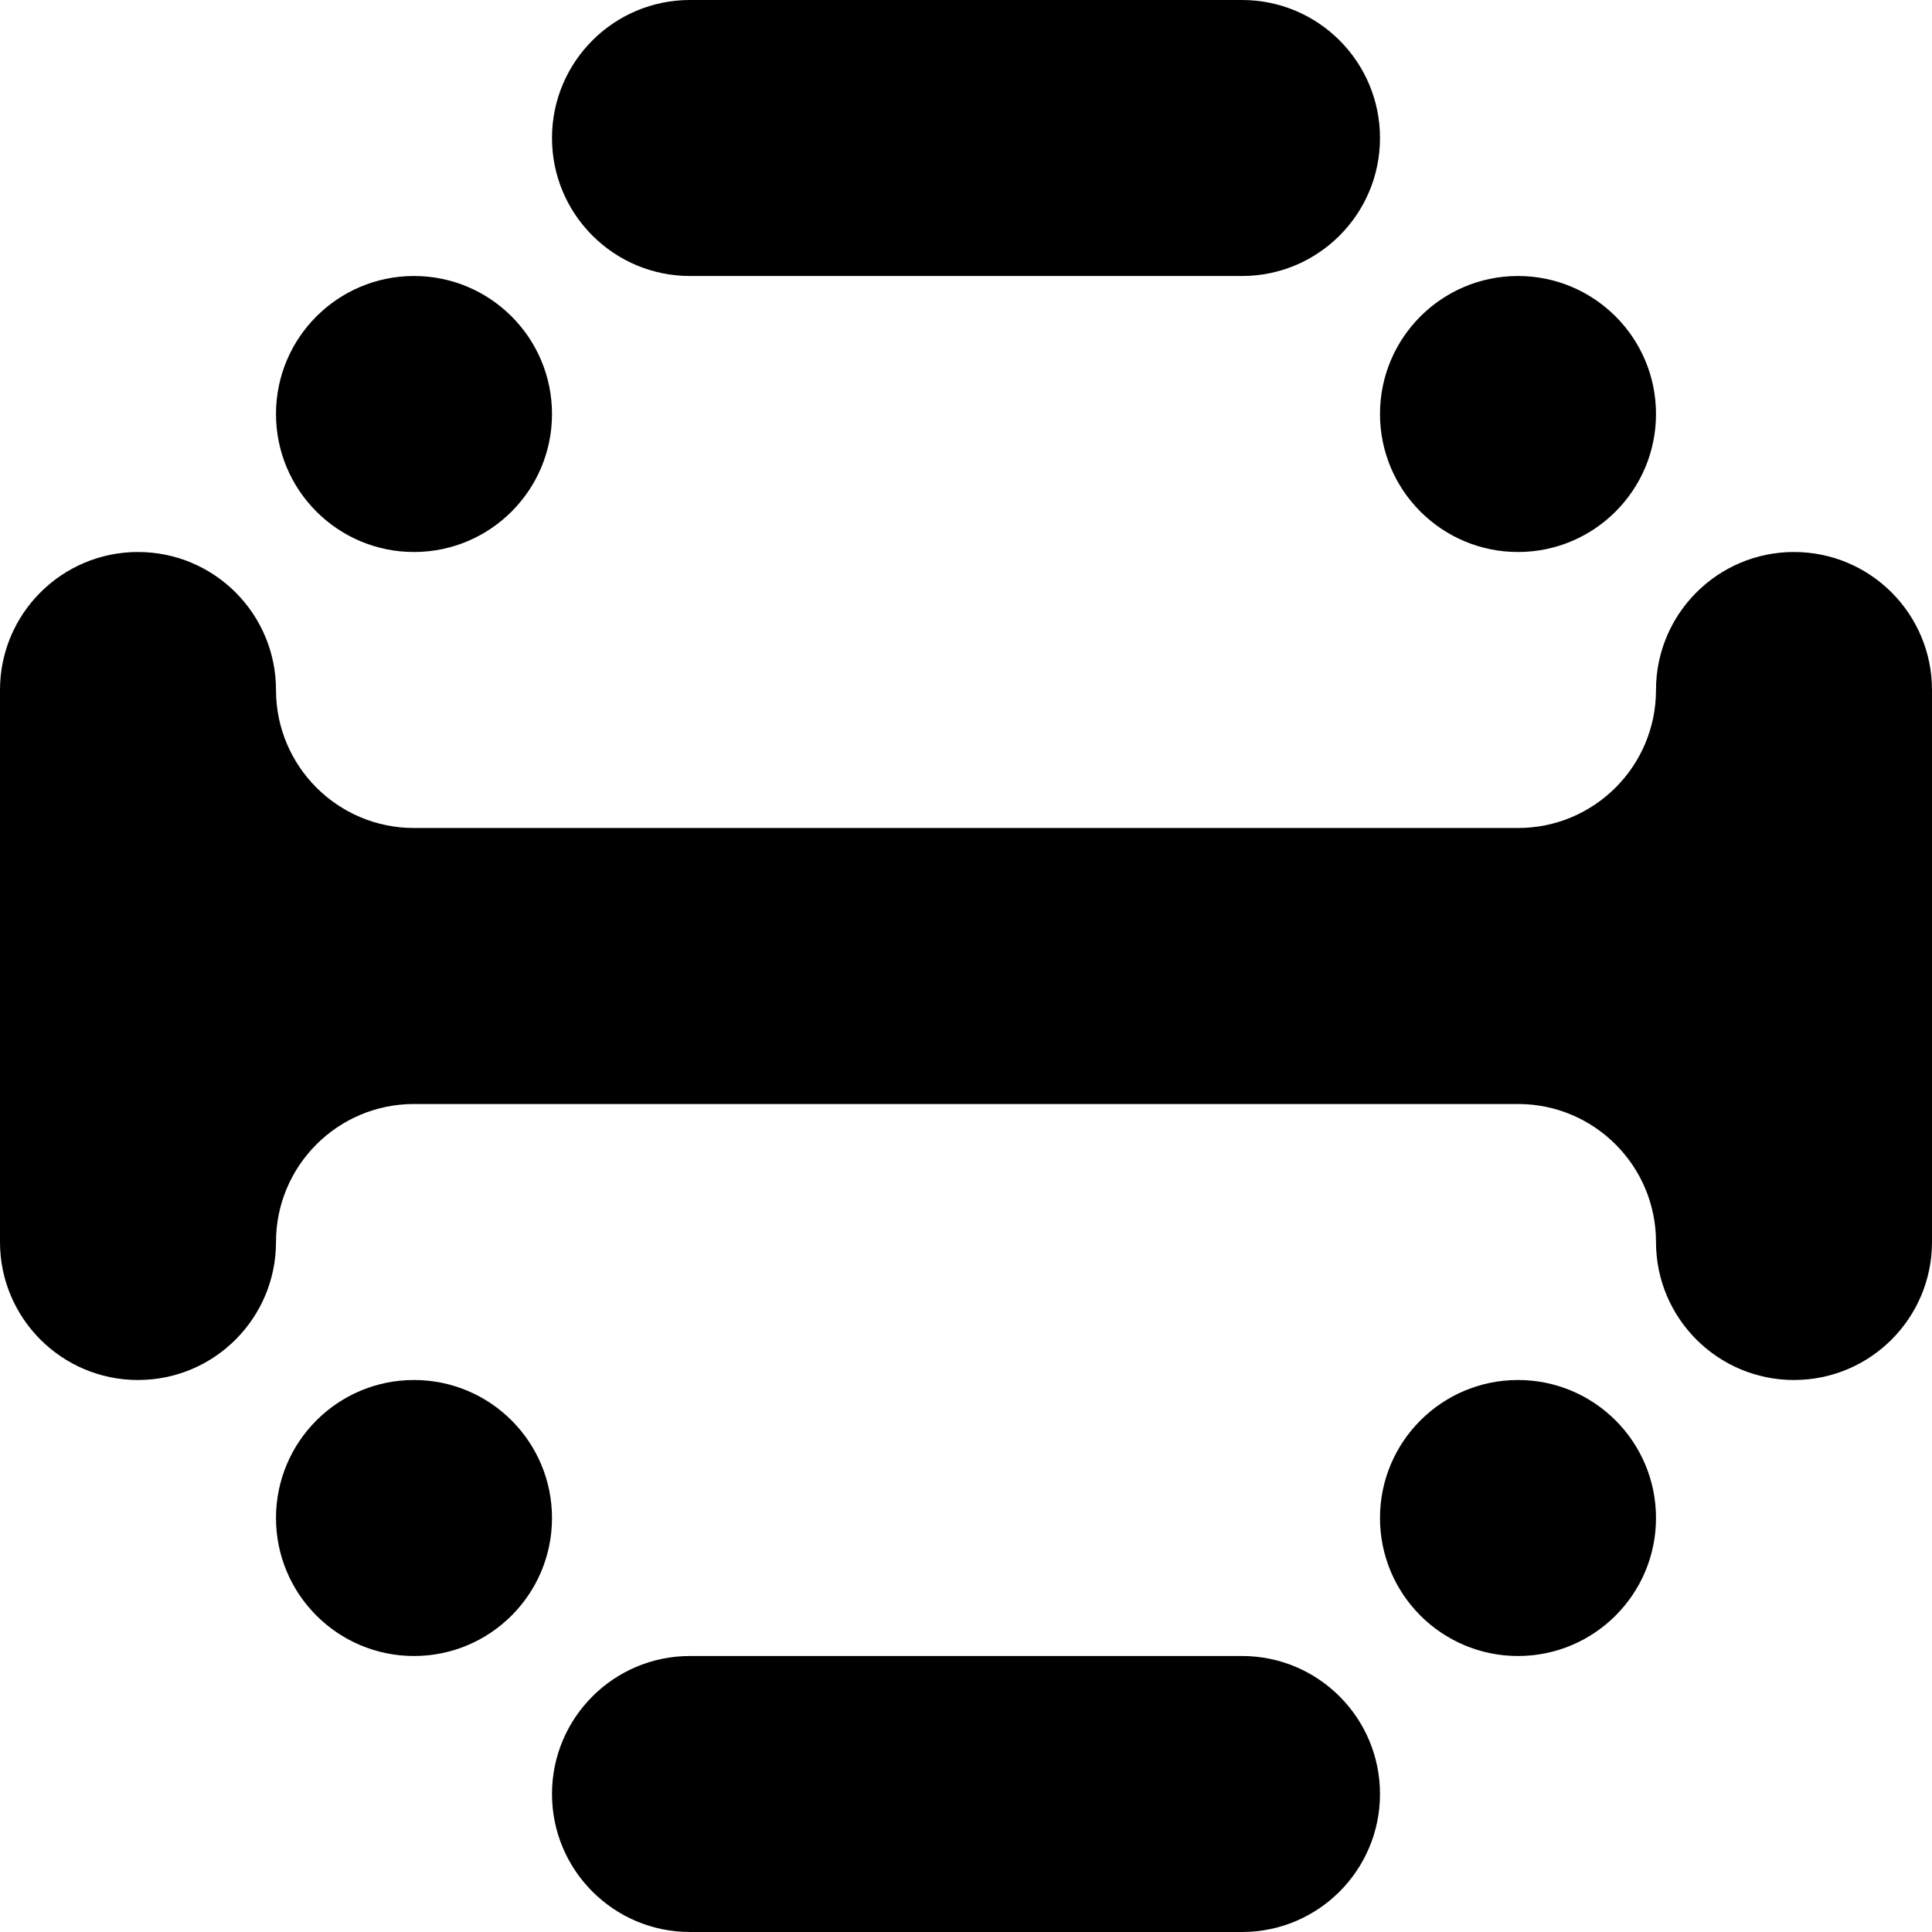
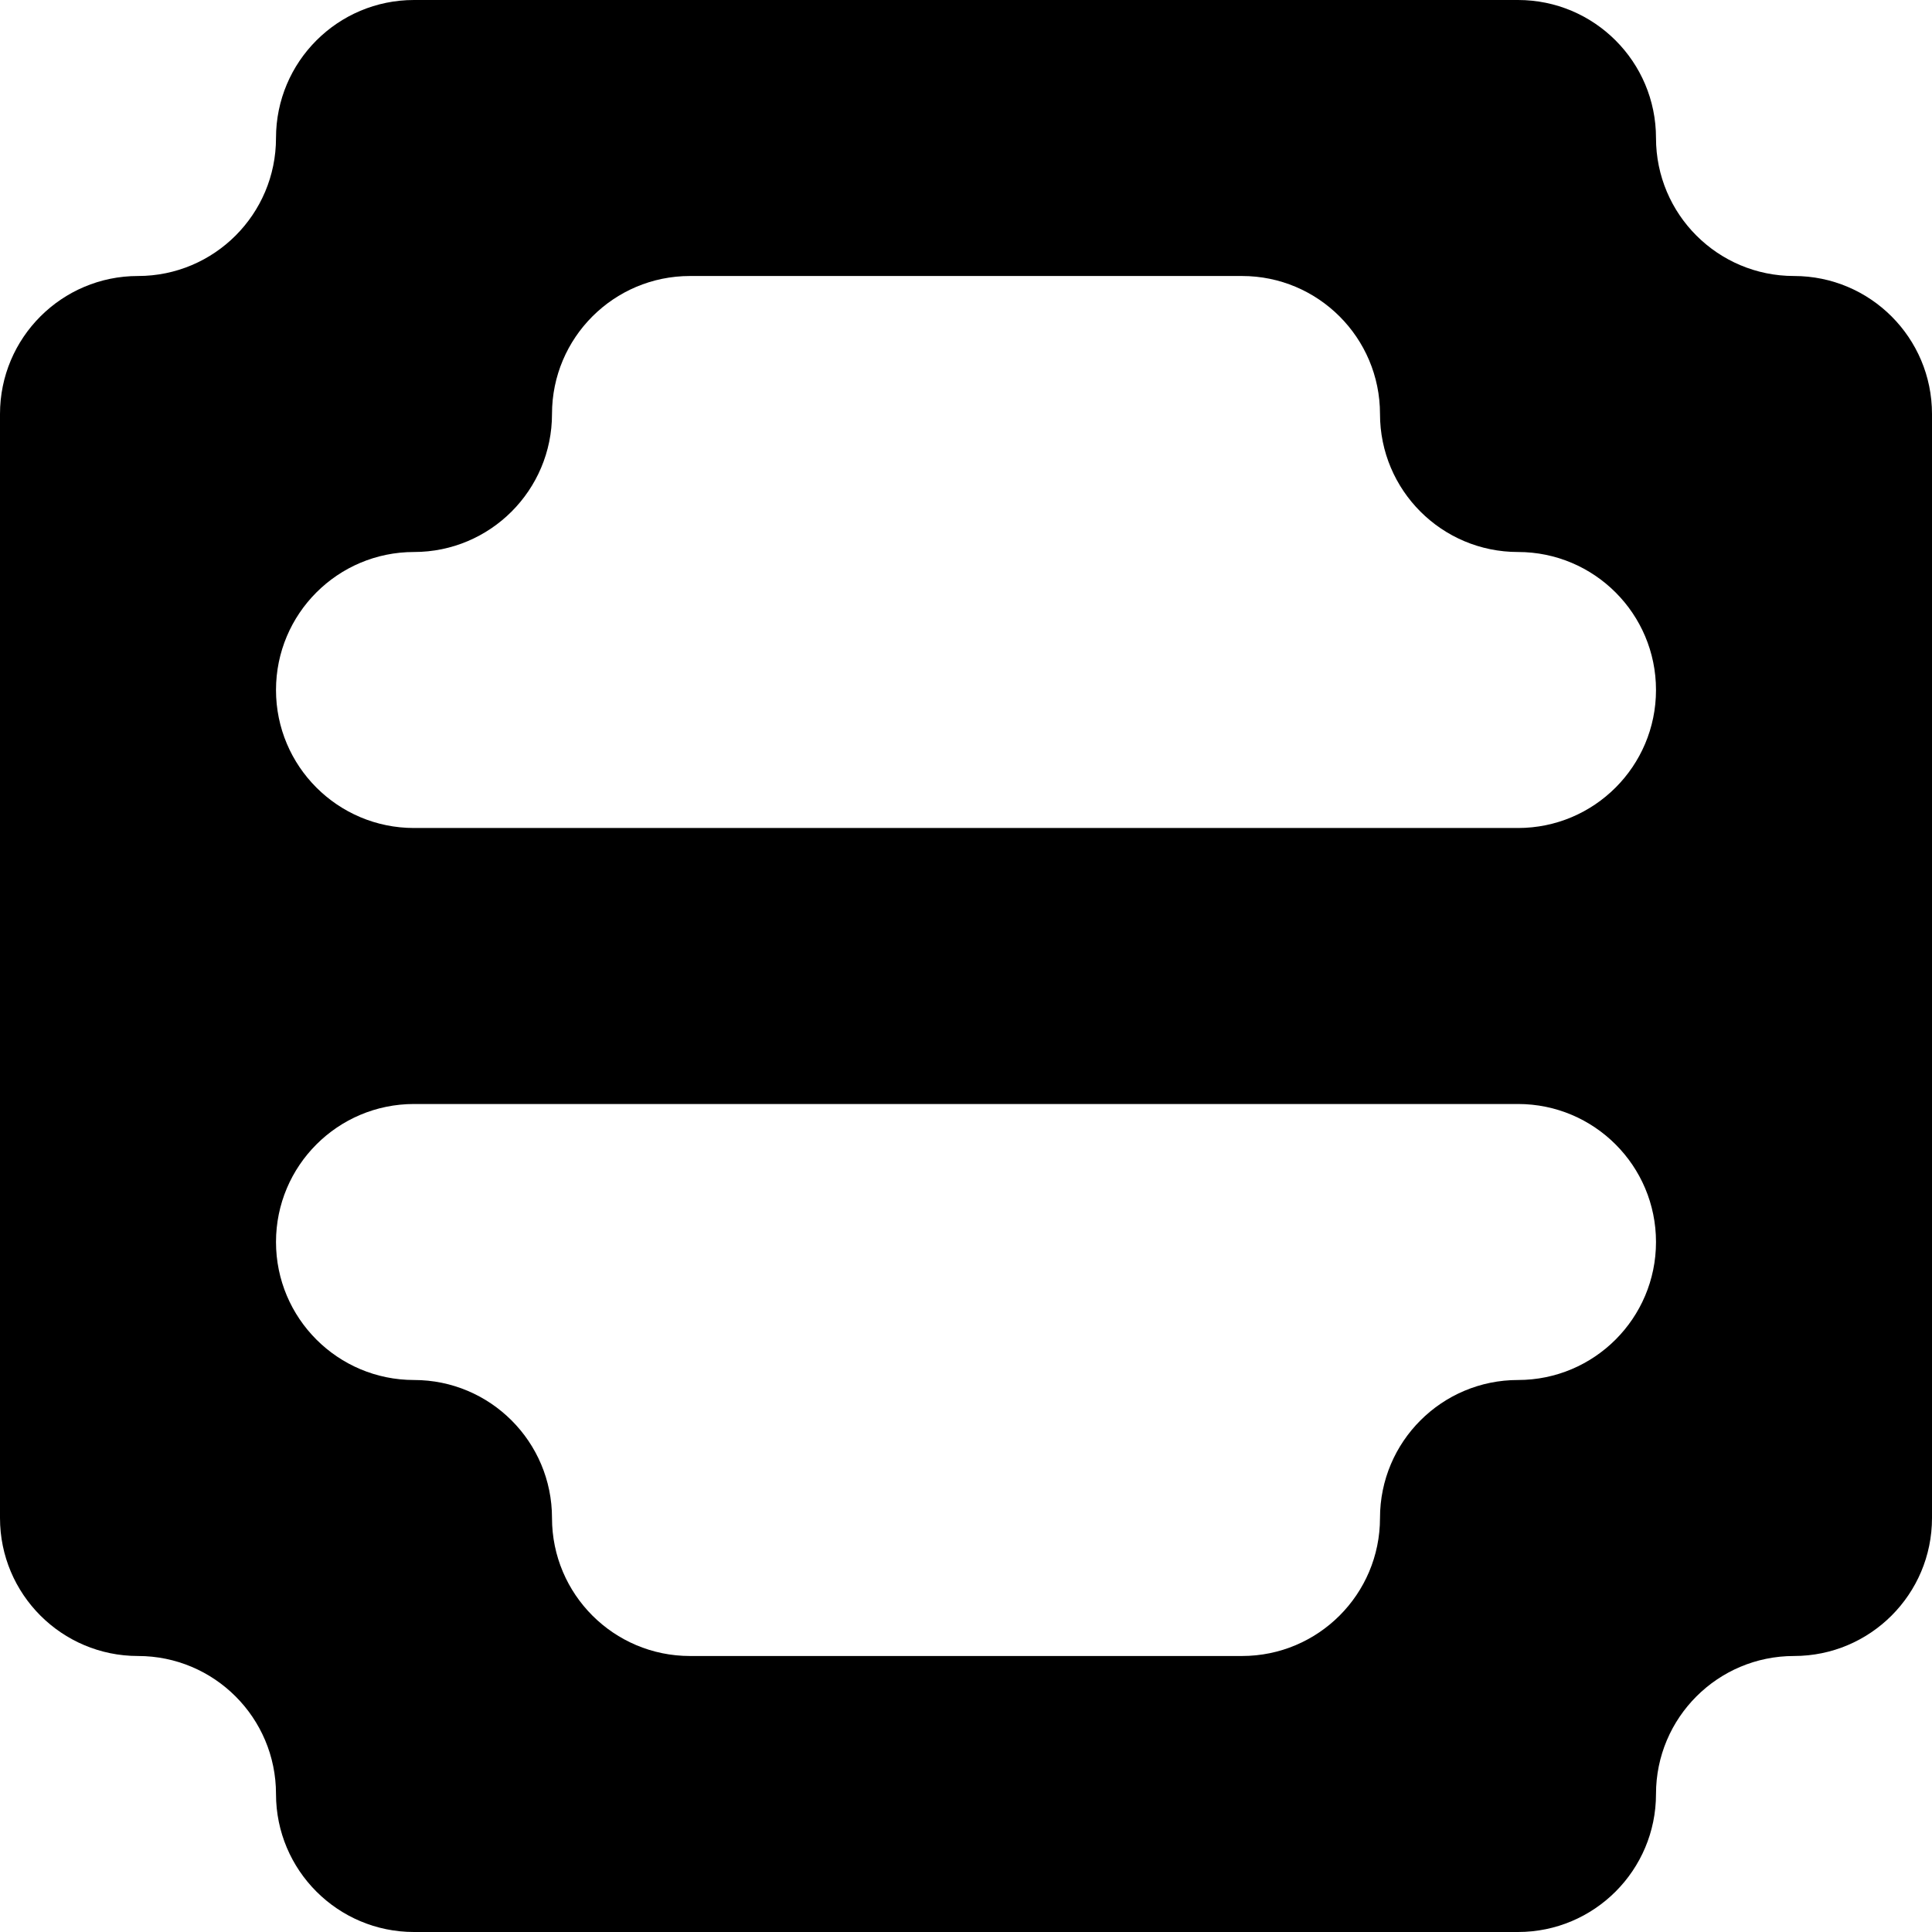
<svg xmlns="http://www.w3.org/2000/svg" viewBox="0 0 7 7">
-   <path d="M2.5 0L4.5 0A0.5 0.5 0 0 1 5 0.5L5 0.5A0.5 0.5 0 0 1 4.5 1L2.5 1A0.5 0.5 0 0 1 2 0.5L2 0.5A0.5 0.5 0 0 1 2.5 0ZM2 1.5L2 1.5A0.5 0.5 0 0 1 1.5 2L1.5 2A0.5 0.5 0 0 1 1 1.5L1 1.5A0.5 0.5 0 0 1 1.5 1L1.5 1A0.5 0.5 0 0 1 2 1.5ZM5.5 1L5.5 1A0.5 0.5 0 0 1 6 1.5L6 1.5A0.5 0.5 0 0 1 5.5 2L5.5 2A0.5 0.5 0 0 1 5 1.5L5 1.5A0.5 0.5 0 0 1 5.5 1ZM1 2.5L1 2.5A0.5 0.5 0 0 0 1.5 3L5.5 3A0.5 0.5 0 0 0 6 2.5L6 2.5A0.5 0.5 0 0 1 6.5 2L6.5 2A0.5 0.5 0 0 1 7 2.5L7 4.5A0.5 0.5 0 0 1 6.5 5L6.5 5A0.5 0.5 0 0 1 6 4.5L6 4.5A0.5 0.5 0 0 0 5.5 4L1.5 4A0.5 0.5 0 0 0 1 4.5L1 4.5A0.5 0.5 0 0 1 0.5 5L0.5 5A0.5 0.5 0 0 1 0 4.5L0 2.5A0.5 0.5 0 0 1 0.5 2L0.5 2A0.5 0.5 0 0 1 1 2.5ZM1.5 5L1.5 5A0.5 0.5 0 0 1 2 5.5L2 5.5A0.5 0.5 0 0 1 1.5 6L1.5 6A0.5 0.5 0 0 1 1 5.5L1 5.5A0.5 0.5 0 0 1 1.5 5ZM6 5.5L6 5.5A0.5 0.5 0 0 1 5.5 6L5.5 6A0.5 0.5 0 0 1 5 5.5L5 5.5A0.5 0.5 0 0 1 5.5 5L5.5 5A0.5 0.5 0 0 1 6 5.5ZM2.5 6L4.5 6A0.5 0.5 0 0 1 5 6.5L5 6.5A0.5 0.5 0 0 1 4.5 7L2.5 7A0.5 0.5 0 0 1 2 6.5L2 6.5A0.5 0.5 0 0 1 2.5 6Z" fill="currentColor" fill-rule="evenodd" />
+   <path d="M1.5 0L5.5 0A0.5 0.5 0 0 1 6 0.5L6 0.5A0.5 0.5 0 0 0 6.5 1L6.5 1A0.5 0.5 0 0 1 7 1.5L7 5.5A0.5 0.5 0 0 1 6.5 6L6.5 6A0.5 0.5 0 0 0 6 6.5L6 6.5A0.5 0.5 0 0 1 5.5 7L1.5 7A0.5 0.5 0 0 1 1 6.5L1 6.5A0.5 0.5 0 0 0 0.5 6L0.5 6A0.5 0.5 0 0 1 0 5.5L0 1.5A0.5 0.5 0 0 1 0.5 1L0.5 1A0.5 0.5 0 0 0 1 0.5L1 0.5A0.5 0.5 0 0 1 1.5 0ZM2 1.5L2 1.5A0.5 0.5 0 0 1 1.5 2L1.5 2A0.5 0.5 0 0 0 1 2.5L1 2.5A0.5 0.5 0 0 0 1.5 3L5.5 3A0.5 0.5 0 0 0 6 2.5L6 2.5A0.5 0.5 0 0 0 5.5 2L5.5 2A0.5 0.5 0 0 1 5 1.5L5 1.5A0.5 0.5 0 0 0 4.5 1L2.5 1A0.5 0.5 0 0 0 2 1.5ZM1 4.5L1 4.5A0.5 0.5 0 0 0 1.5 5L1.5 5A0.5 0.5 0 0 1 2 5.5L2 5.5A0.5 0.5 0 0 0 2.5 6L4.5 6A0.5 0.5 0 0 0 5 5.5L5 5.5A0.5 0.5 0 0 1 5.5 5L5.5 5A0.5 0.5 0 0 0 6 4.5L6 4.5A0.5 0.5 0 0 0 5.5 4L1.5 4A0.5 0.5 0 0 0 1 4.5Z" fill="currentColor" fill-rule="evenodd" />
</svg>
